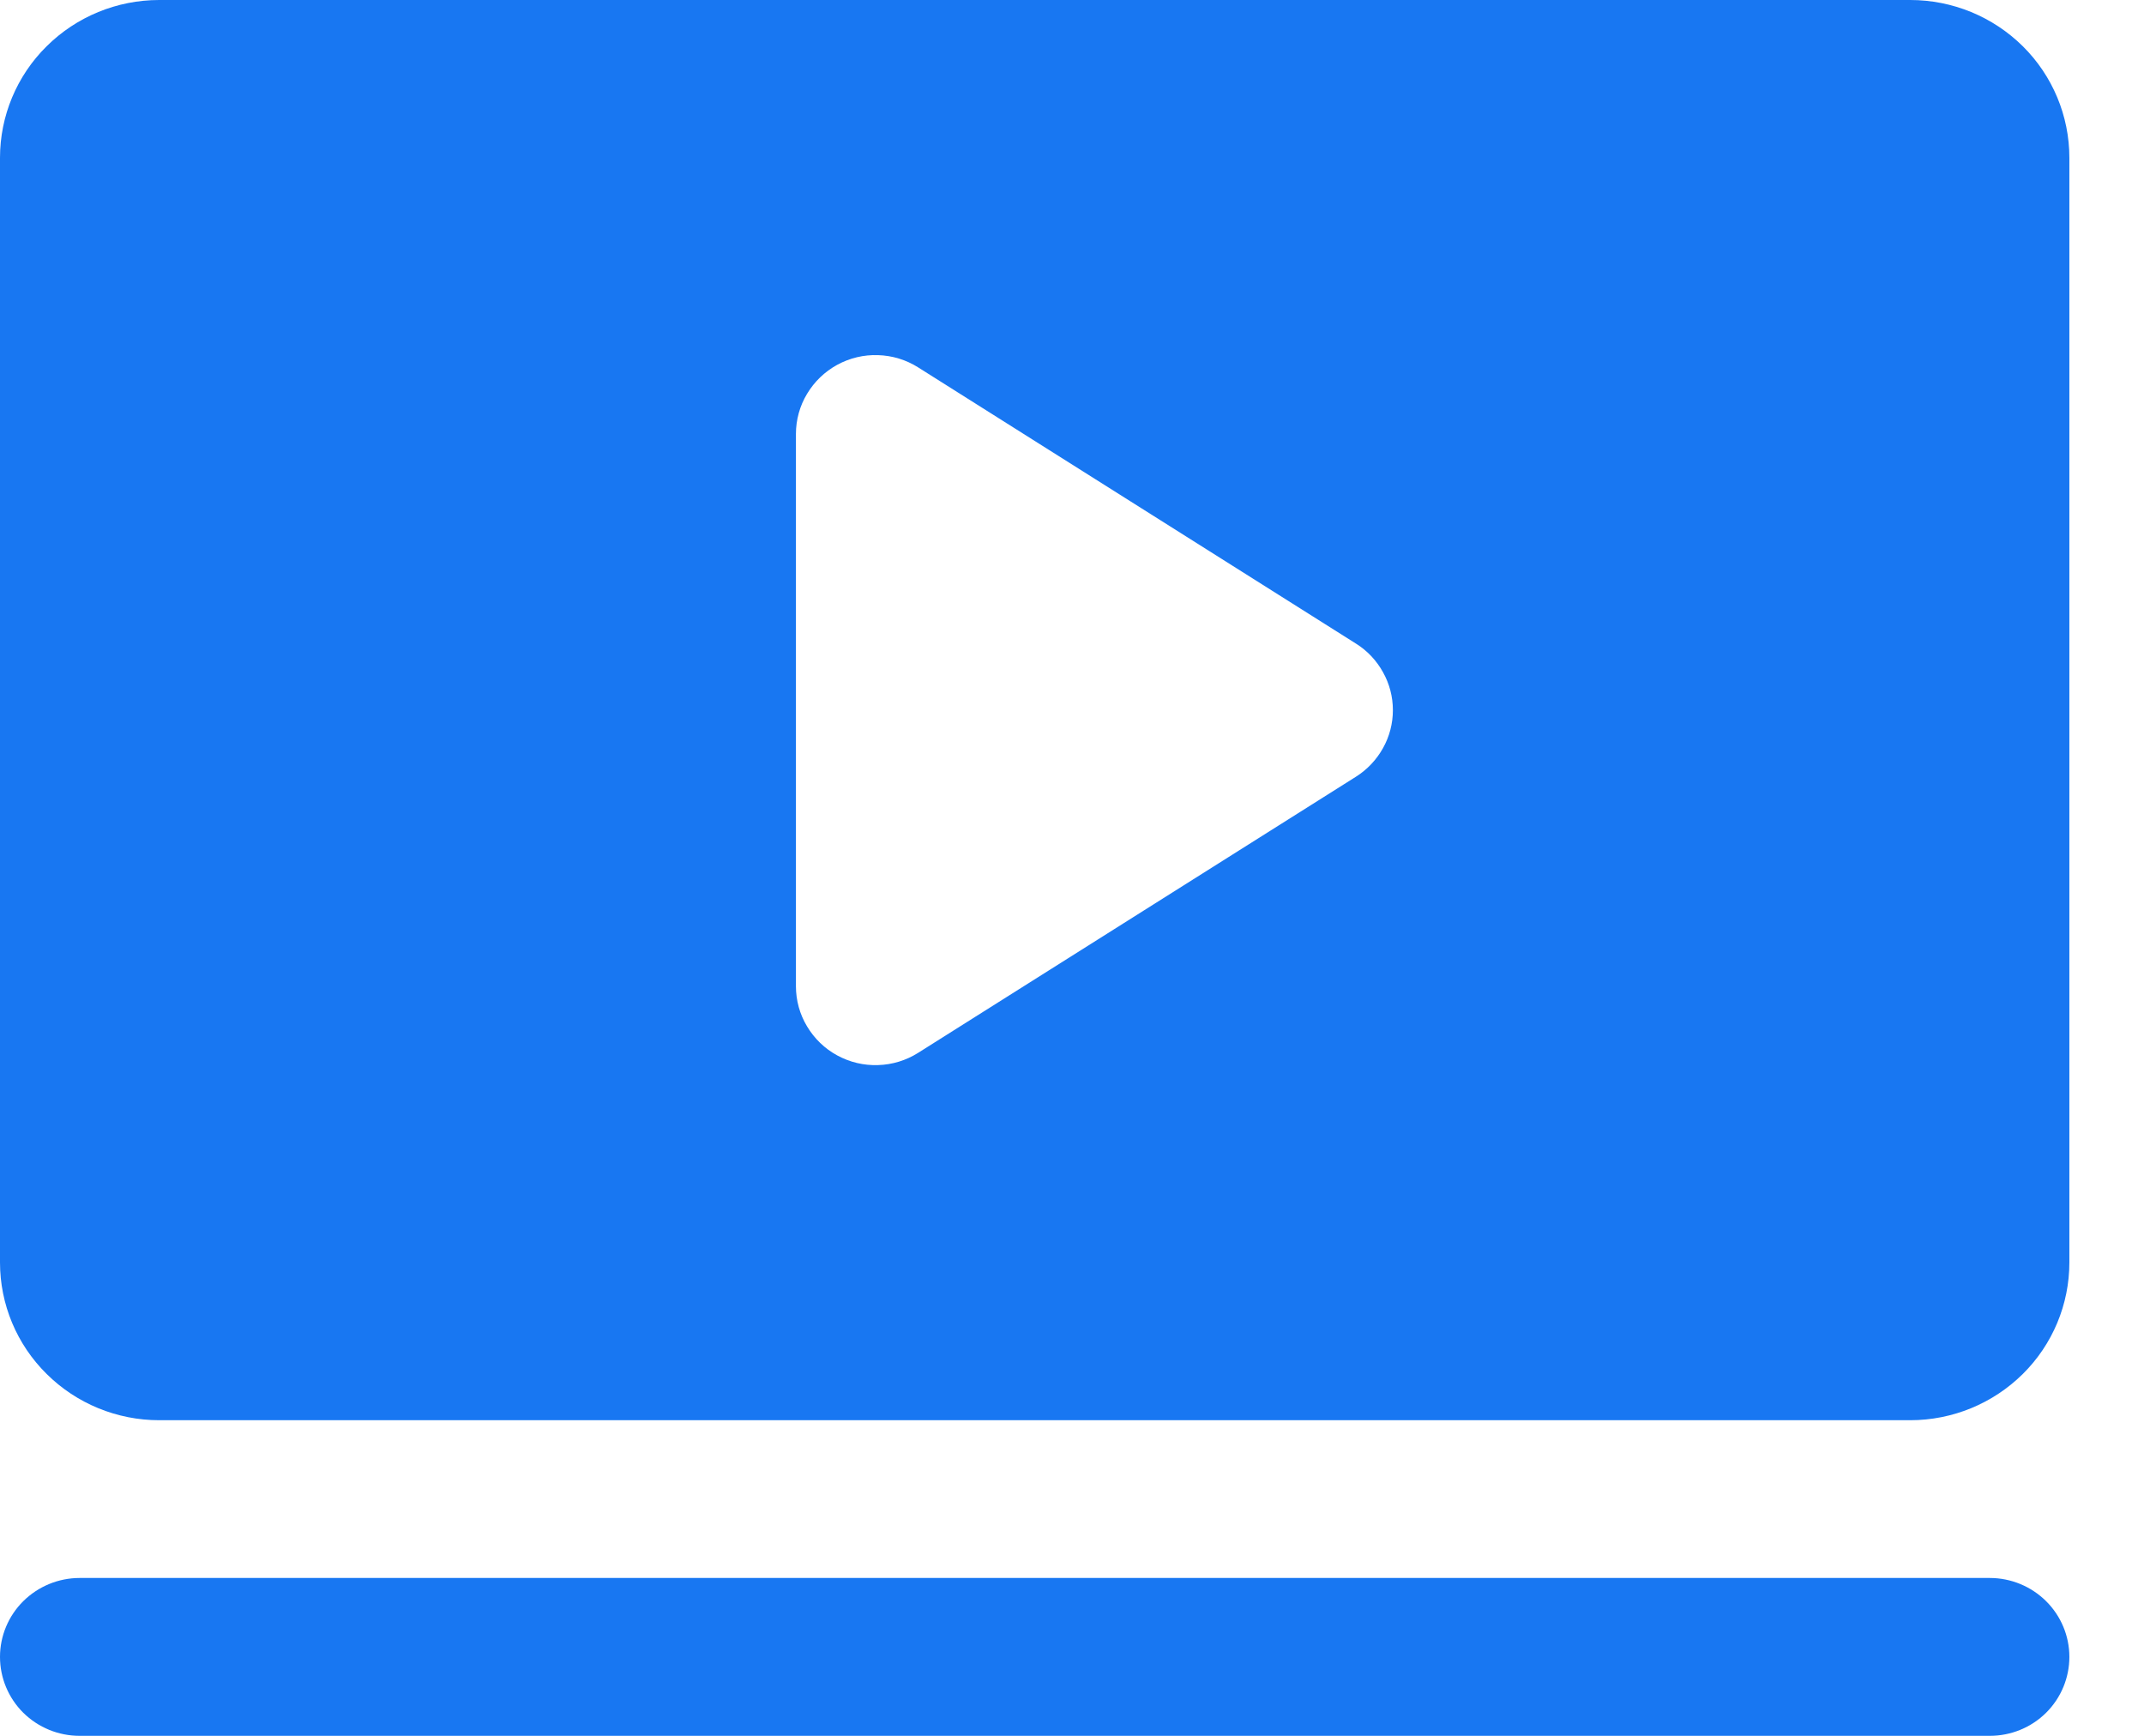
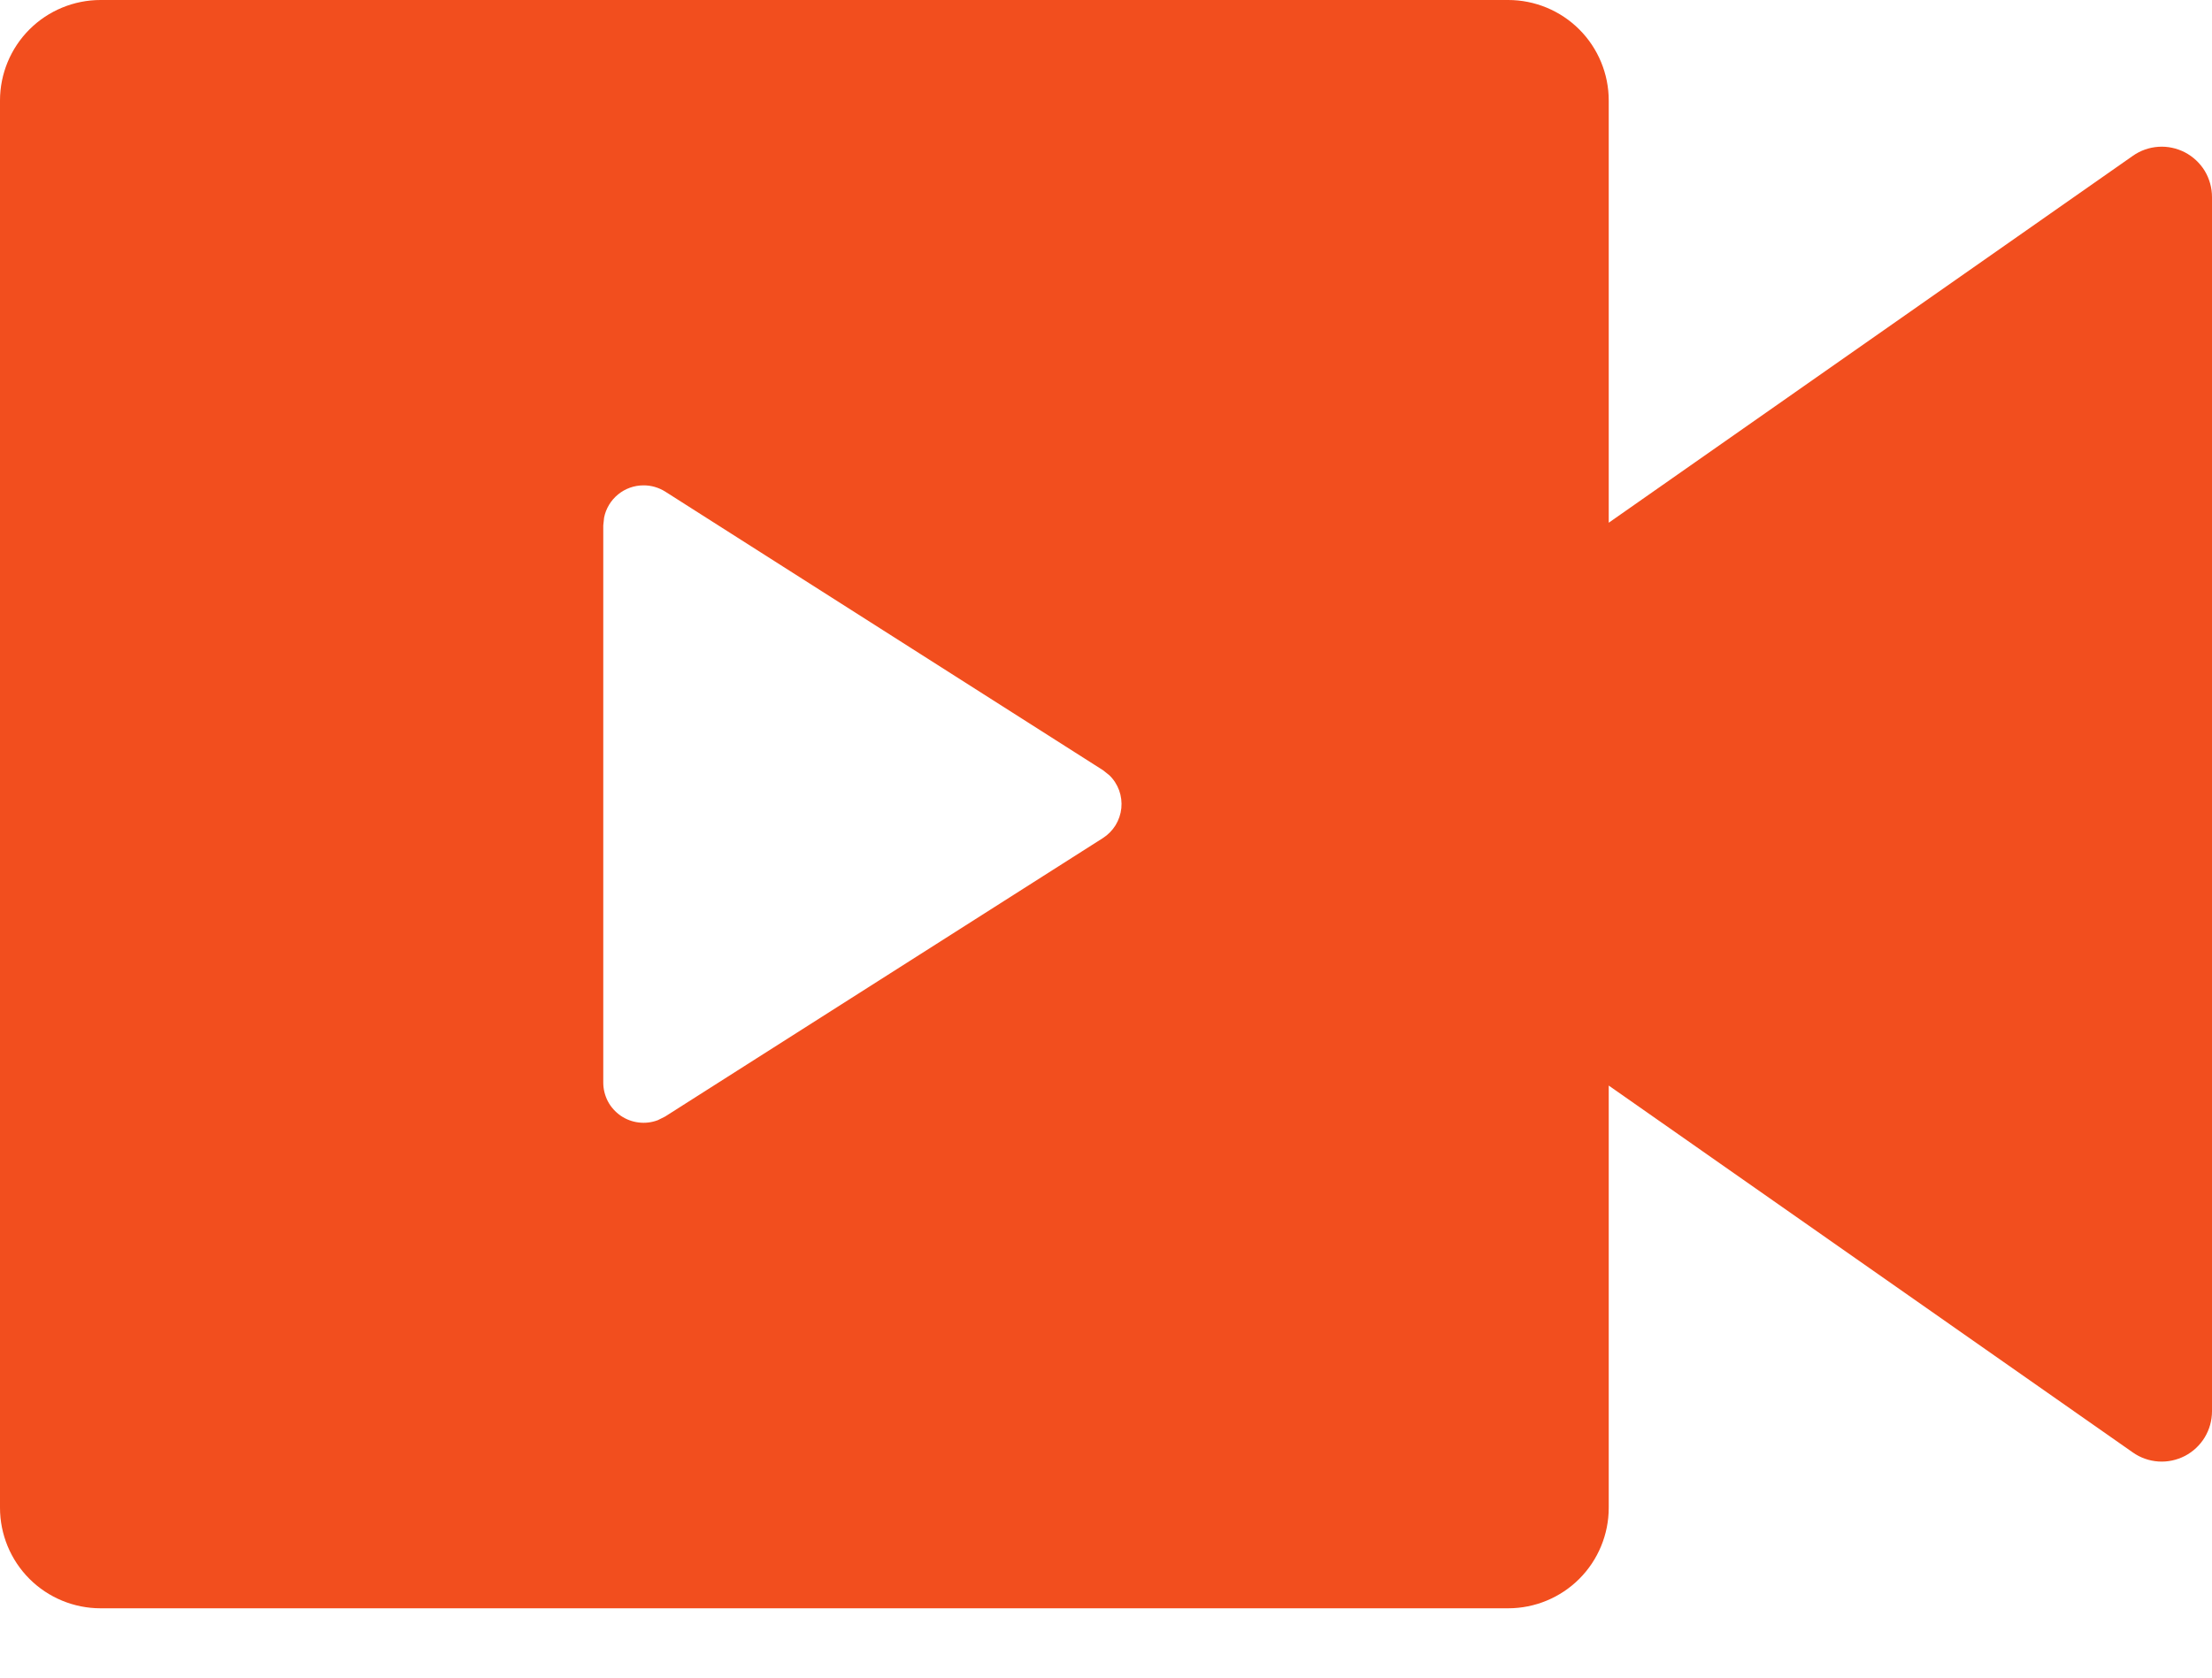
- <svg xmlns="http://www.w3.org/2000/svg" width="21" height="17" viewBox="0 0 21 17" fill="none">
-   <path d="M20.269 16.227C20.269 16.432 20.187 16.629 20.041 16.774C19.895 16.919 19.696 17 19.49 17H0.78C0.573 17 0.375 16.919 0.228 16.774C0.082 16.629 0 16.432 0 16.227C0 16.022 0.082 15.826 0.228 15.681C0.375 15.536 0.573 15.454 0.78 15.454H19.49C19.696 15.454 19.895 15.536 20.041 15.681C20.187 15.826 20.269 16.022 20.269 16.227ZM20.269 1.545V12.364C20.269 12.774 20.105 13.167 19.813 13.456C19.52 13.746 19.124 13.909 18.71 13.909H1.559C1.146 13.909 0.749 13.746 0.457 13.456C0.164 13.167 0 12.774 0 12.364V1.545C0 1.136 0.164 0.742 0.457 0.453C0.749 0.163 1.146 0 1.559 0H18.71C19.124 0 19.52 0.163 19.813 0.453C20.105 0.742 20.269 1.136 20.269 1.545ZM13.643 6.955C13.643 6.824 13.61 6.697 13.546 6.583C13.483 6.469 13.392 6.372 13.281 6.303L8.993 3.598C8.876 3.524 8.74 3.482 8.6 3.478C8.461 3.473 8.323 3.506 8.2 3.573C8.078 3.64 7.976 3.738 7.905 3.857C7.833 3.976 7.796 4.112 7.796 4.25V9.659C7.796 9.797 7.833 9.933 7.905 10.052C7.976 10.171 8.078 10.27 8.2 10.336C8.323 10.403 8.461 10.436 8.6 10.431C8.74 10.427 8.876 10.385 8.993 10.311L13.281 7.607C13.392 7.537 13.483 7.44 13.546 7.327C13.61 7.213 13.643 7.085 13.643 6.955Z" fill="#1877F2" />
+ <svg xmlns="http://www.w3.org/2000/svg" width="29" height="22" viewBox="0 0 29 22" fill="none">
+   <path d="M19.773 0C20.122 0 20.458 0.139 20.705 0.386C20.952 0.633 21.091 0.969 21.091 1.318V6.855L27.963 2.043C28.061 1.974 28.177 1.933 28.298 1.925C28.418 1.917 28.538 1.943 28.645 1.998C28.752 2.054 28.842 2.138 28.905 2.241C28.967 2.345 29 2.463 29 2.584V18.507C29 18.628 28.967 18.746 28.905 18.849C28.842 18.953 28.752 19.037 28.645 19.093C28.538 19.148 28.418 19.174 28.298 19.166C28.177 19.158 28.061 19.117 27.963 19.048L21.091 14.236V19.773C21.091 20.122 20.952 20.458 20.705 20.705C20.458 20.952 20.122 21.091 19.773 21.091H1.318C0.969 21.091 0.633 20.952 0.386 20.705C0.139 20.458 0 20.122 0 19.773V1.318C0 0.969 0.139 0.633 0.386 0.386C0.633 0.139 0.969 0 1.318 0H19.773ZM8.436 6.365C8.315 6.365 8.197 6.407 8.103 6.484C8.009 6.561 7.944 6.668 7.92 6.787L7.909 6.891V14.197C7.909 14.282 7.93 14.366 7.969 14.442C8.009 14.518 8.067 14.582 8.137 14.631C8.207 14.679 8.288 14.71 8.373 14.72C8.458 14.731 8.544 14.72 8.624 14.69L8.72 14.642L14.46 10.99C14.527 10.947 14.584 10.889 14.626 10.821C14.667 10.753 14.693 10.677 14.701 10.598C14.709 10.519 14.699 10.439 14.672 10.364C14.644 10.289 14.601 10.221 14.543 10.166L14.46 10.1L8.72 6.446C8.635 6.393 8.536 6.364 8.436 6.365Z" fill="#F24E1E" />
</svg>
